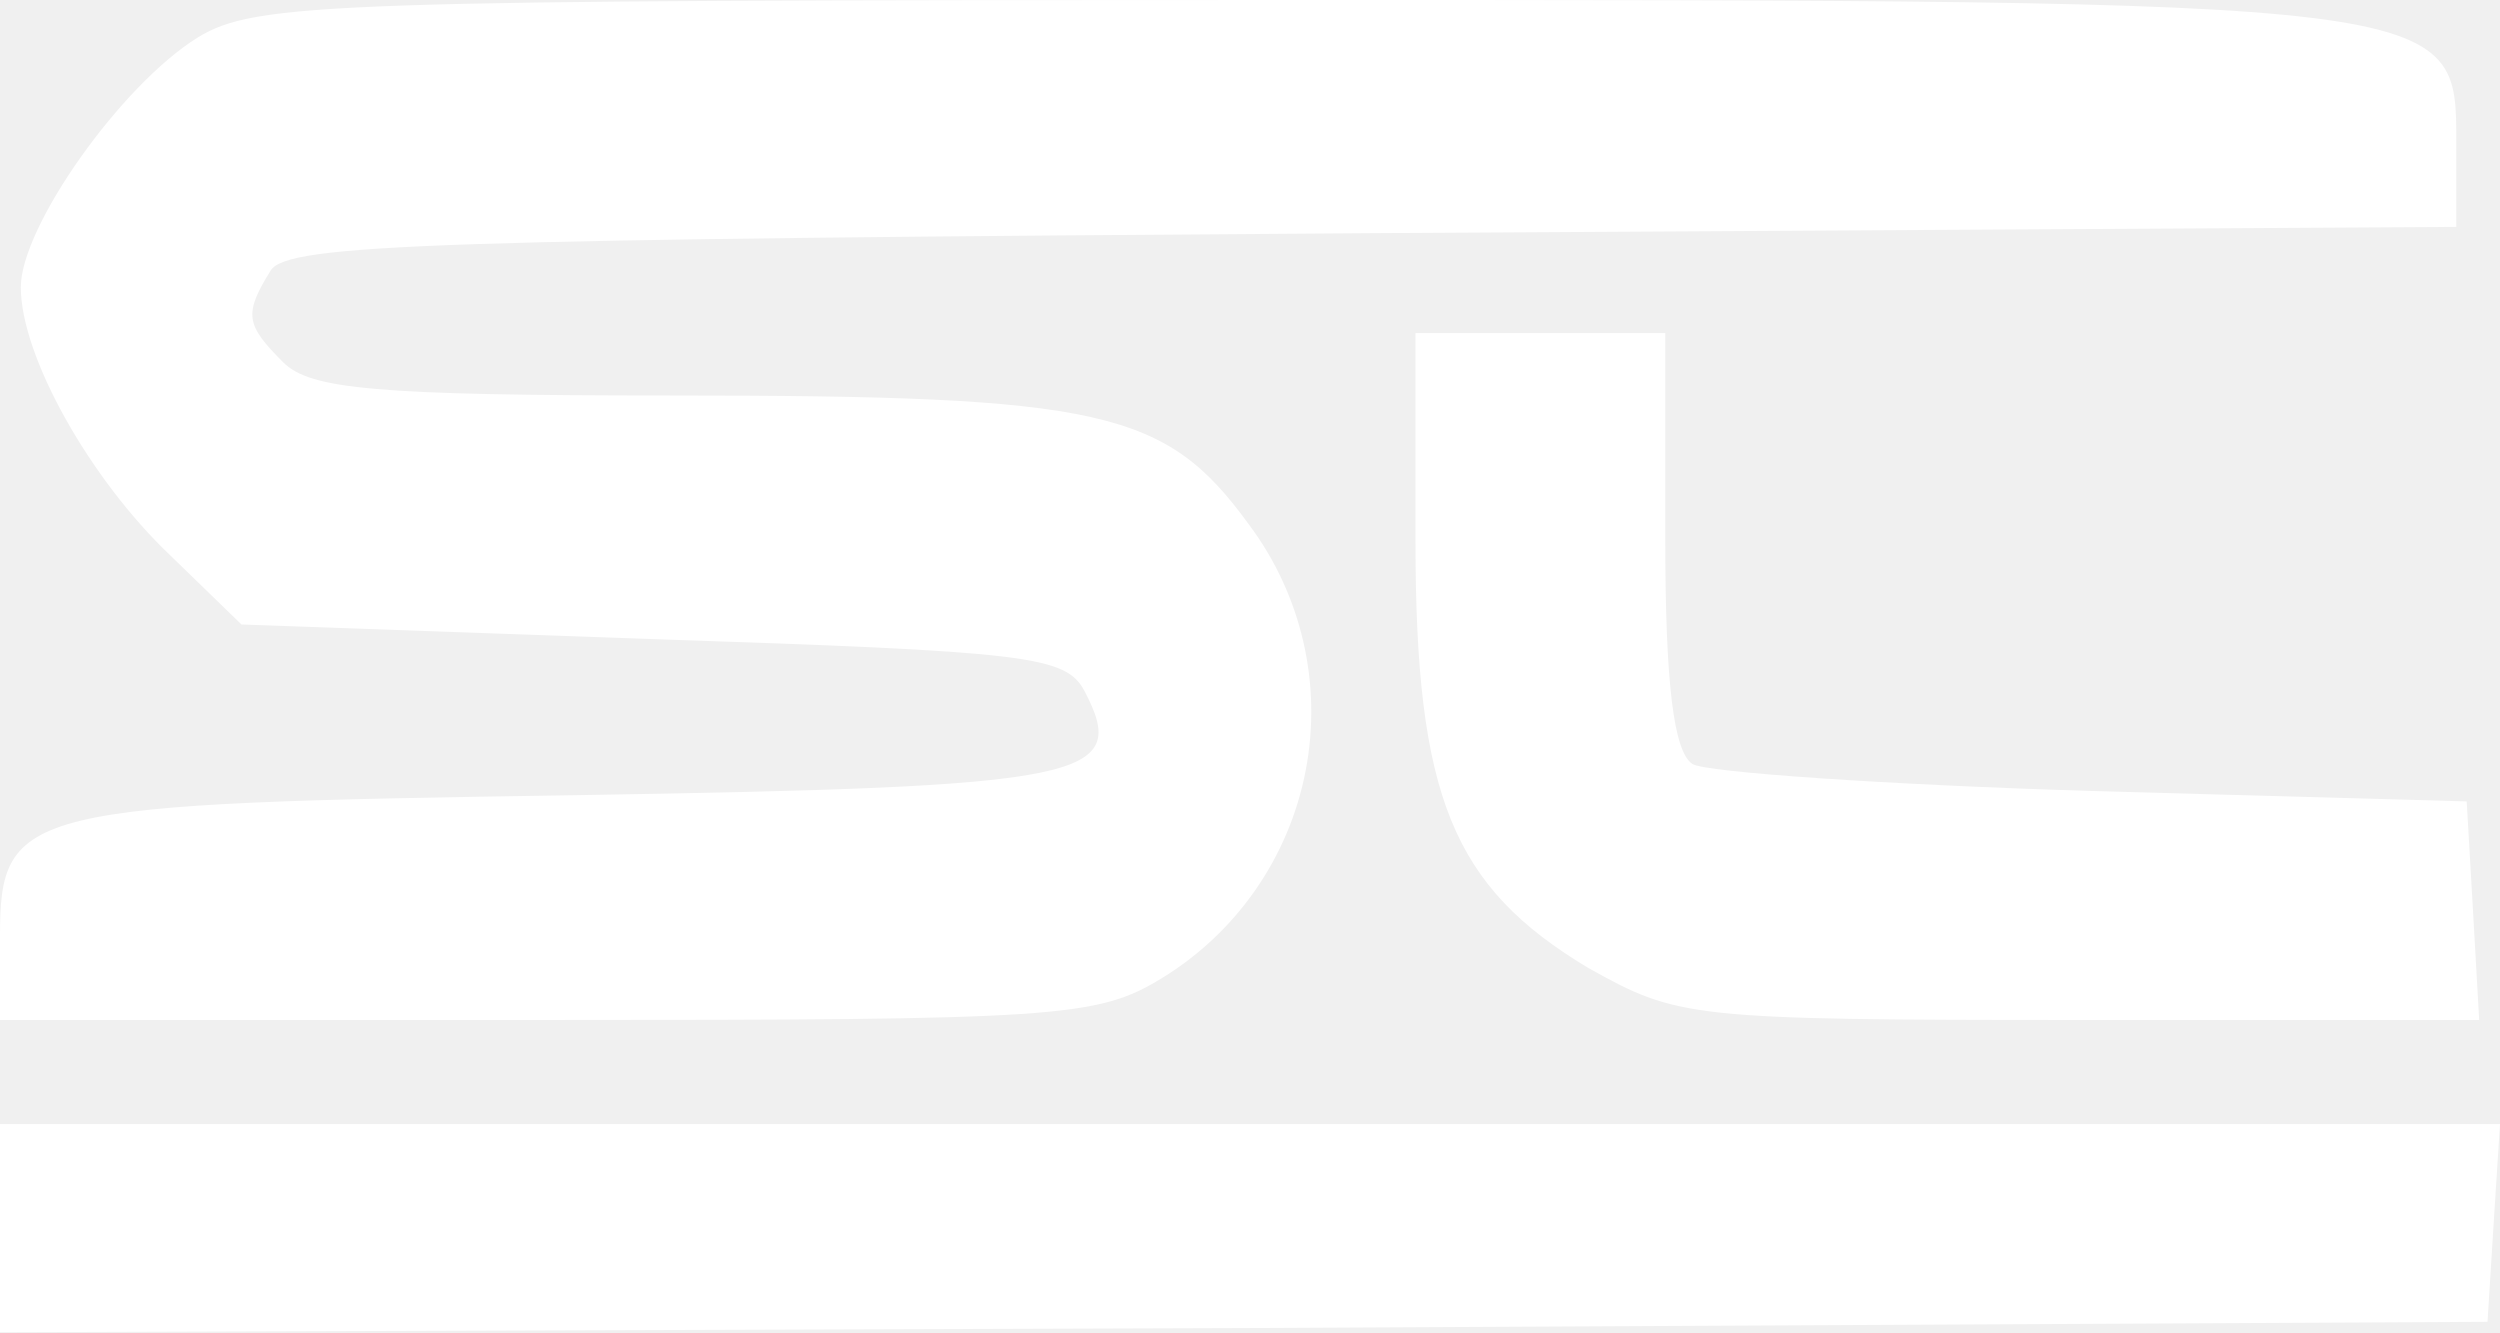
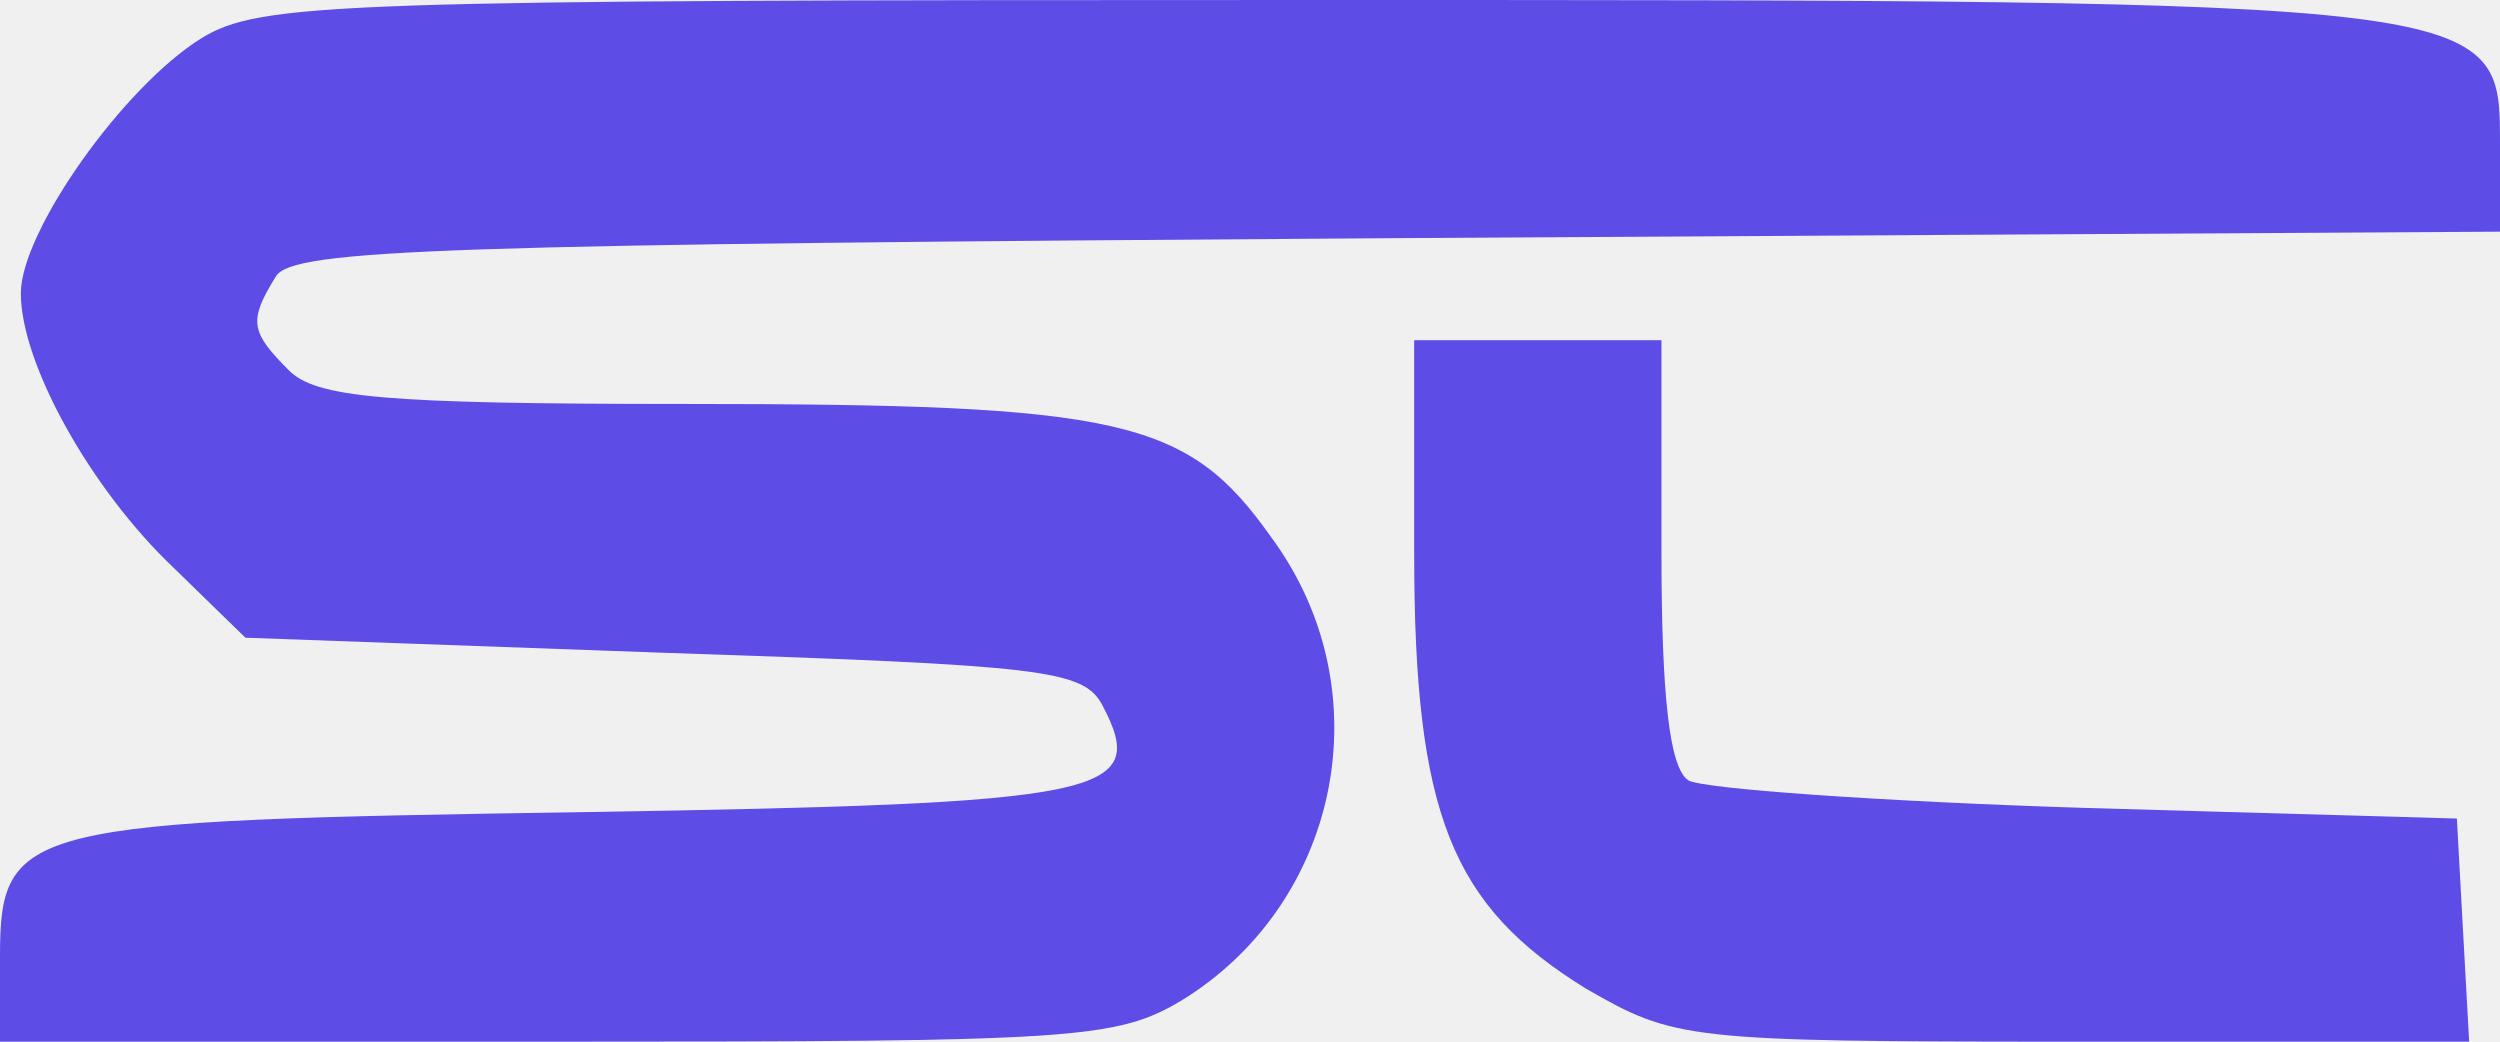
- <svg xmlns="http://www.w3.org/2000/svg" viewBox="0 0 120.1 64">
+ <svg xmlns="http://www.w3.org/2000/svg" viewBox="0 0 120 50">
  <defs>
-     <style>.cls-1{fill:#fff;}</style>
+     <style>.cls-1{fill:#5d4ce6;}</style>
  </defs>
  <g id="Layer_2" data-name="Layer 2">
    <g id="Layer_1-2" data-name="Layer 1">
-       <path class="cls-1" d="M9.5,1.8C5.8,4.1,1,10.9,1,13.8,1,17.1,4.3,23,8.2,26.7L11.6,30l19.7.7c18.1.6,19.9.8,20.8,2.5,2.2,4.2.2,4.6-24.4,5C1.1,38.6,0,38.8,0,45v4H26.3c24.4,0,26.4-.1,29.5-2A15,15,0,0,0,60,25.2C56,19.7,53,19,32.3,19c-14.3,0-17.4-.3-18.7-1.6-1.8-1.8-1.9-2.3-.6-4.4.8-1.3,8-1.5,53-1.8l52-.3v-4C118,0,118.3,0,61.8,0,15.8,0,12.3.1,9.5,1.8Z" />
-       <path class="cls-1" d="M68,26c0,12.3,1.8,16.6,8.3,20.5,4.3,2.4,4.8,2.5,23.6,2.5h19.2l-.3-5.3-.3-5.2-18-.5c-9.9-.3-18.6-.9-19.2-1.3-.9-.6-1.3-3.9-1.3-10.8V16H68Z" />
-       <path class="cls-1" d="M0,59v5l59.8-.2,59.7-.3.3-4.8.3-4.7H0Z" />
+       <path class="cls-1" d="M9.66,1.84C5.9,4.18,1,11.12,1,14.08c0,3.37,3.35,9.39,7.32,13.16l3.46,3.37,20,.72c18.41.61,20.24.81,21.15,2.55,2.24,4.28.21,4.69-24.81,5.1C1.12,39.39,0,39.59,0,45.92V50H26.75c24.81,0,26.84-.1,30-2a15.34,15.34,0,0,0,5.08-21c-.25-.41-.52-.82-.81-1.21C57,20.1,53.9,19.39,32.85,19.39c-14.54,0-17.7-.31-19-1.63-1.83-1.84-1.93-2.35-.61-4.49.81-1.33,8.14-1.54,53.9-1.84L120,11.12V7c0-7,.31-7-57.15-7C16.07,0,12.51.1,9.66,1.84Z" />
+       <path class="cls-1" d="M67.88,26.53c0,12.55,1.79,16.94,8.24,20.92C80.38,49.9,80.88,50,99.52,50h19l-.3-5.41-.29-5.3-17.85-.51c-9.82-.31-18.45-.92-19.05-1.33-.89-.61-1.28-4-1.28-11V16.33H67.88Z" />
    </g>
  </g>
</svg>
